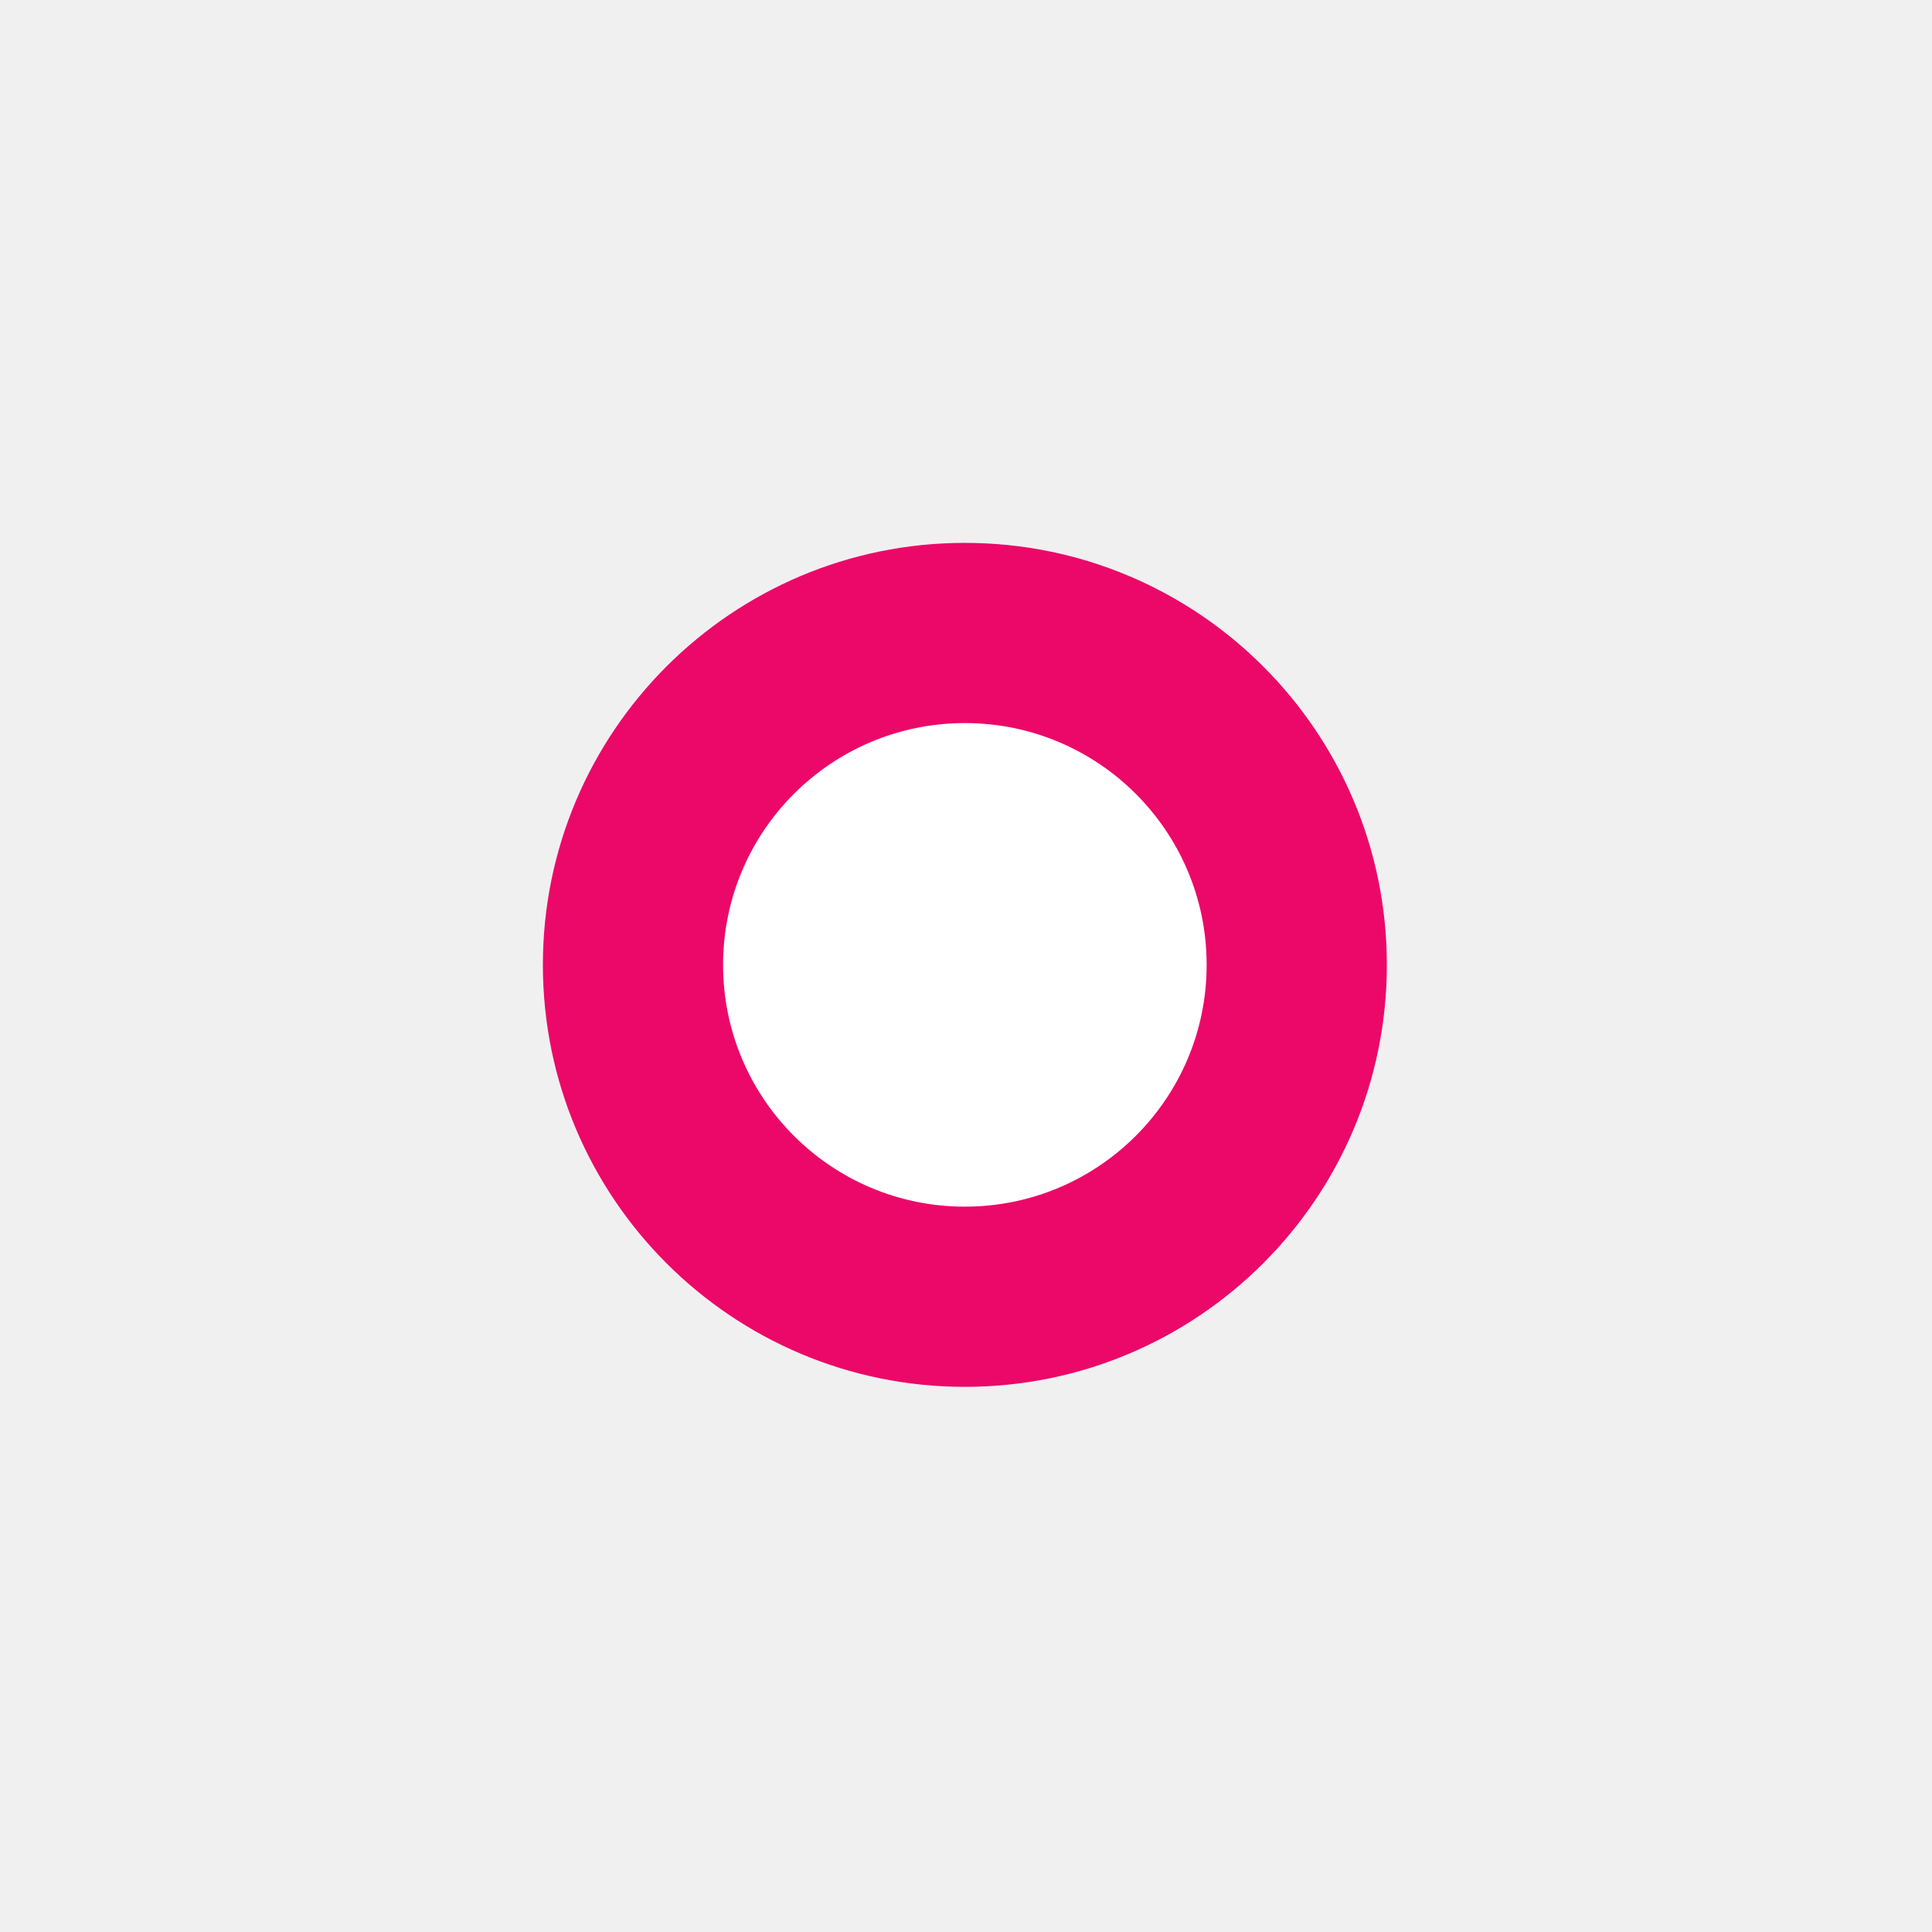
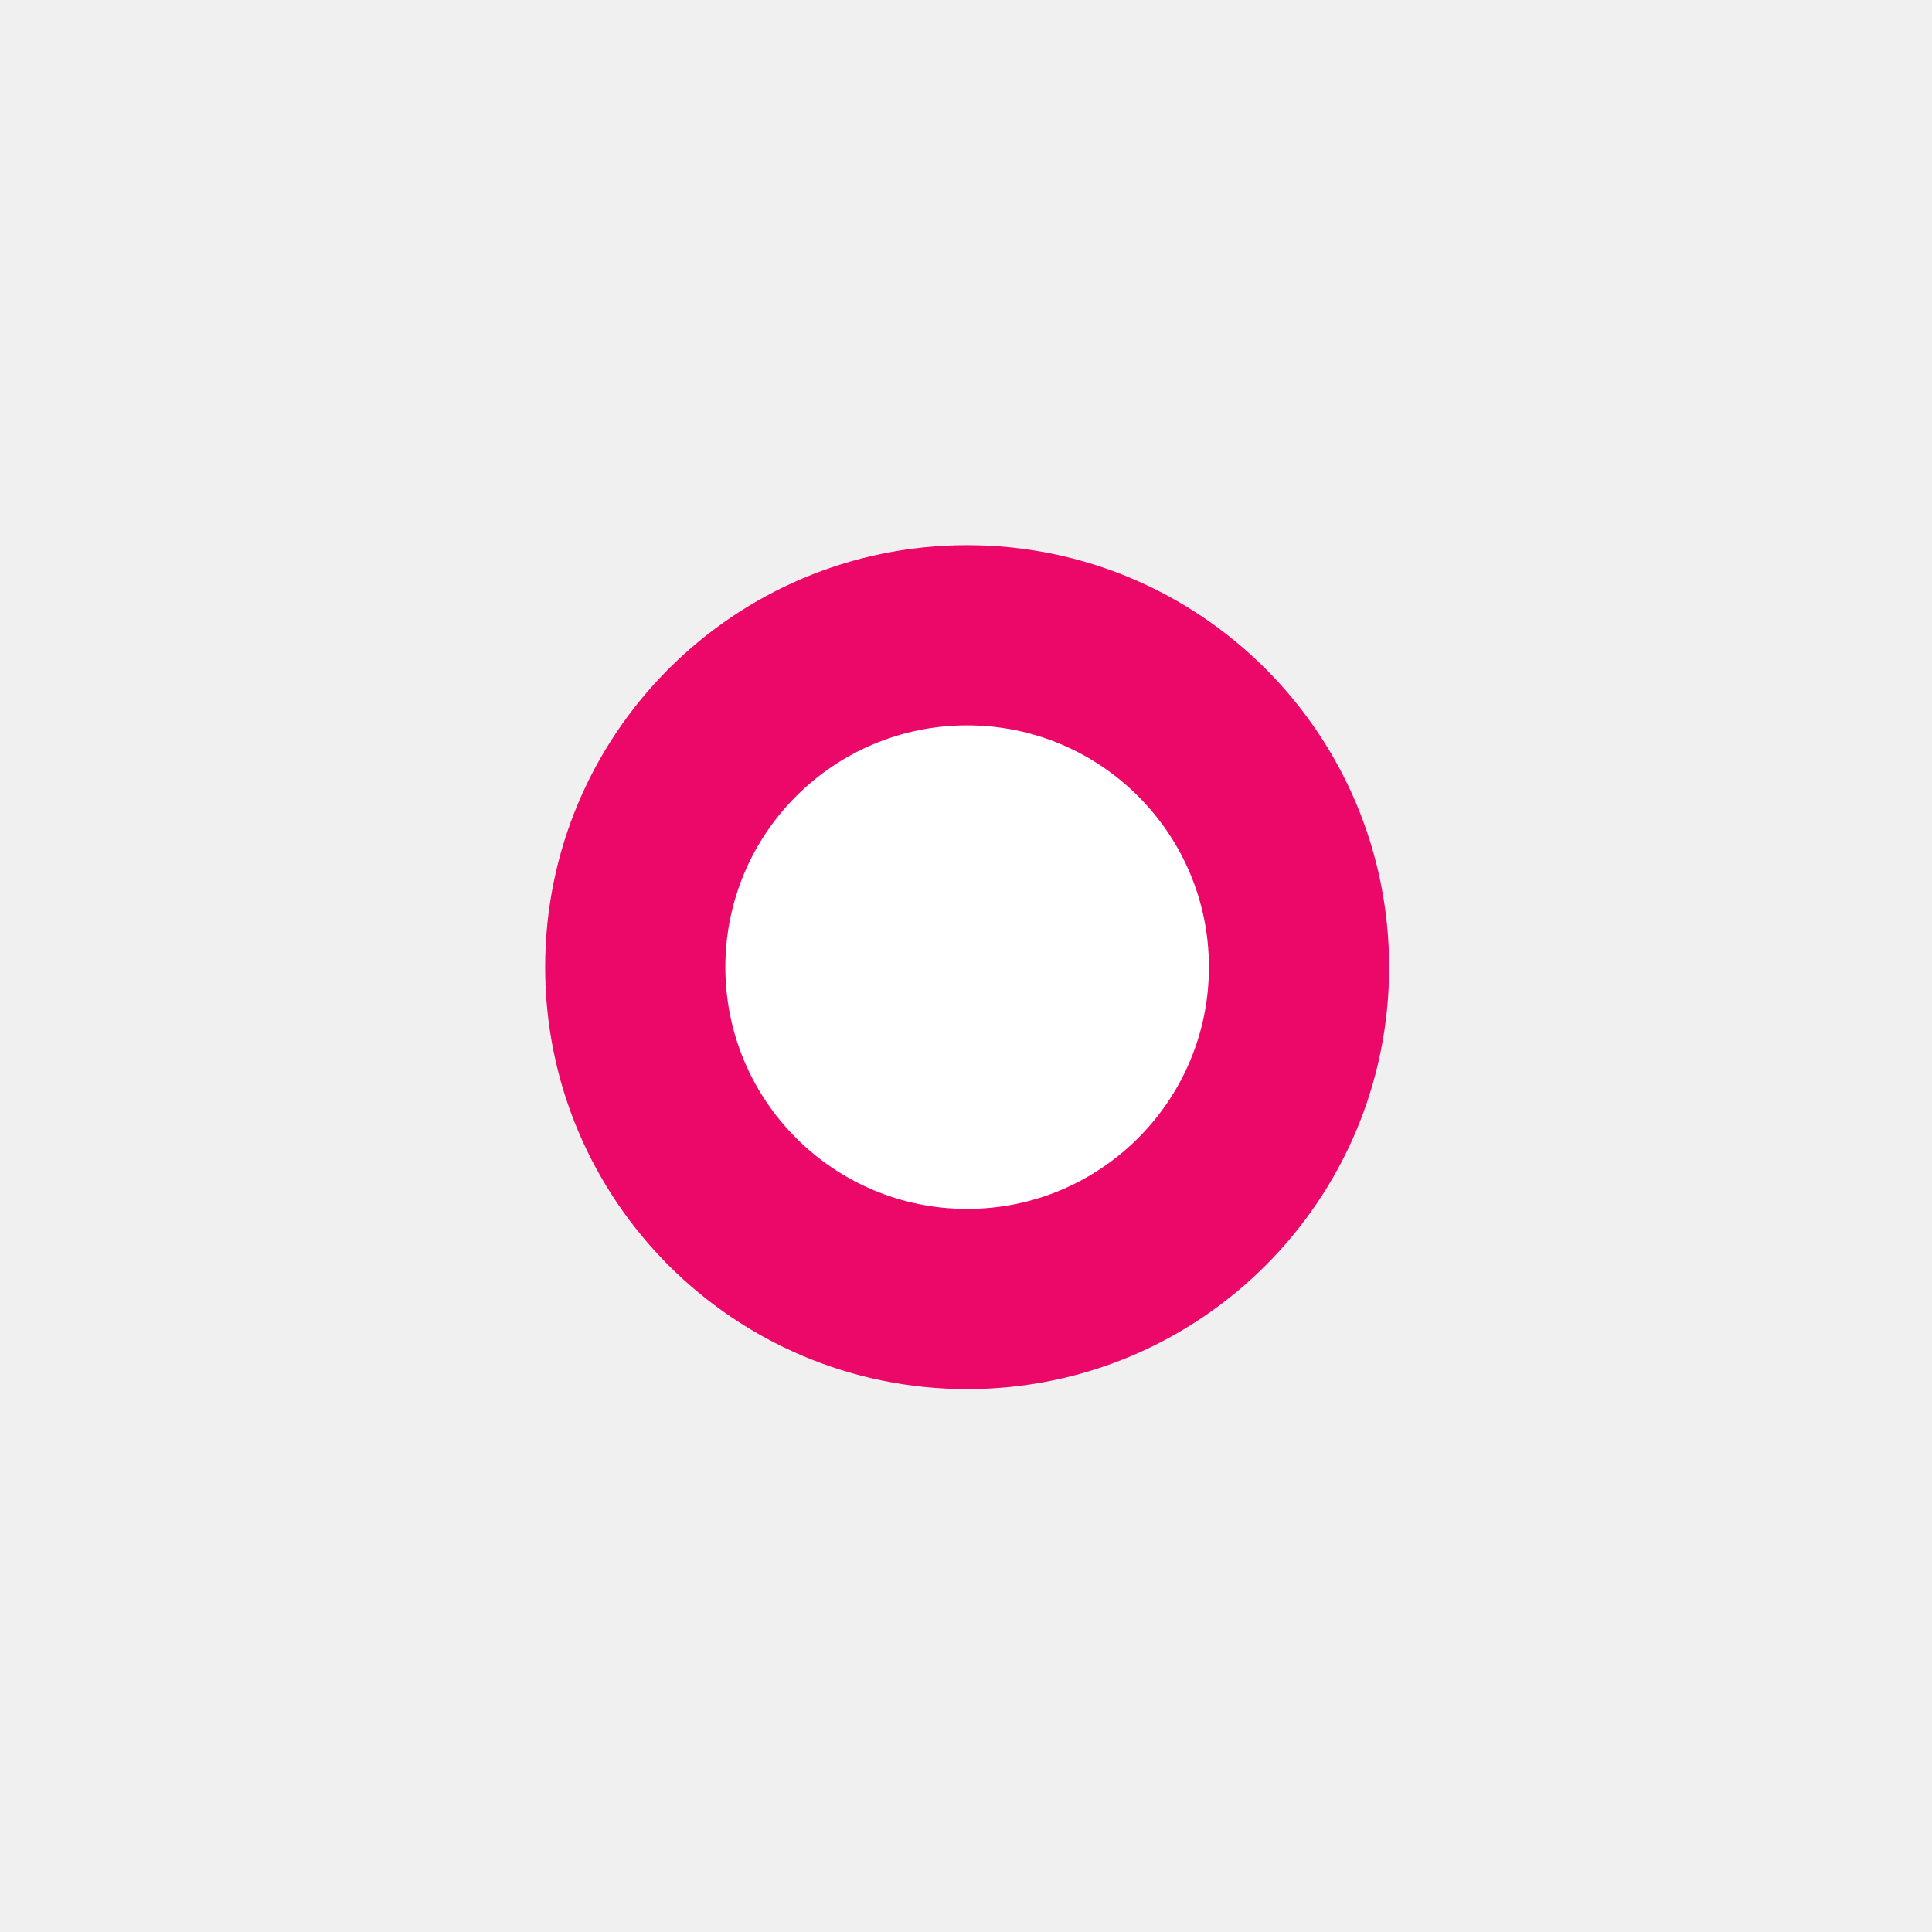
<svg xmlns="http://www.w3.org/2000/svg" width="32" height="32" version="1.1" viewBox="0 0 8.47 8.47">
-   <circle cx="4.23" cy="4.23" r="1.85" style="fill:#ec0868;stroke-width:0" />
-   <circle cx="4.23" cy="4.23" r="1.06" style="fill:#fff;stroke-width:0" />
+   <circle cx="4.24" cy="4.24" r="1.85" style="fill:#ec0868;stroke-width:0" />
+   <circle cx="4.24" cy="4.24" r="1.06" style="fill:#fff;stroke-width:0" />
</svg>
